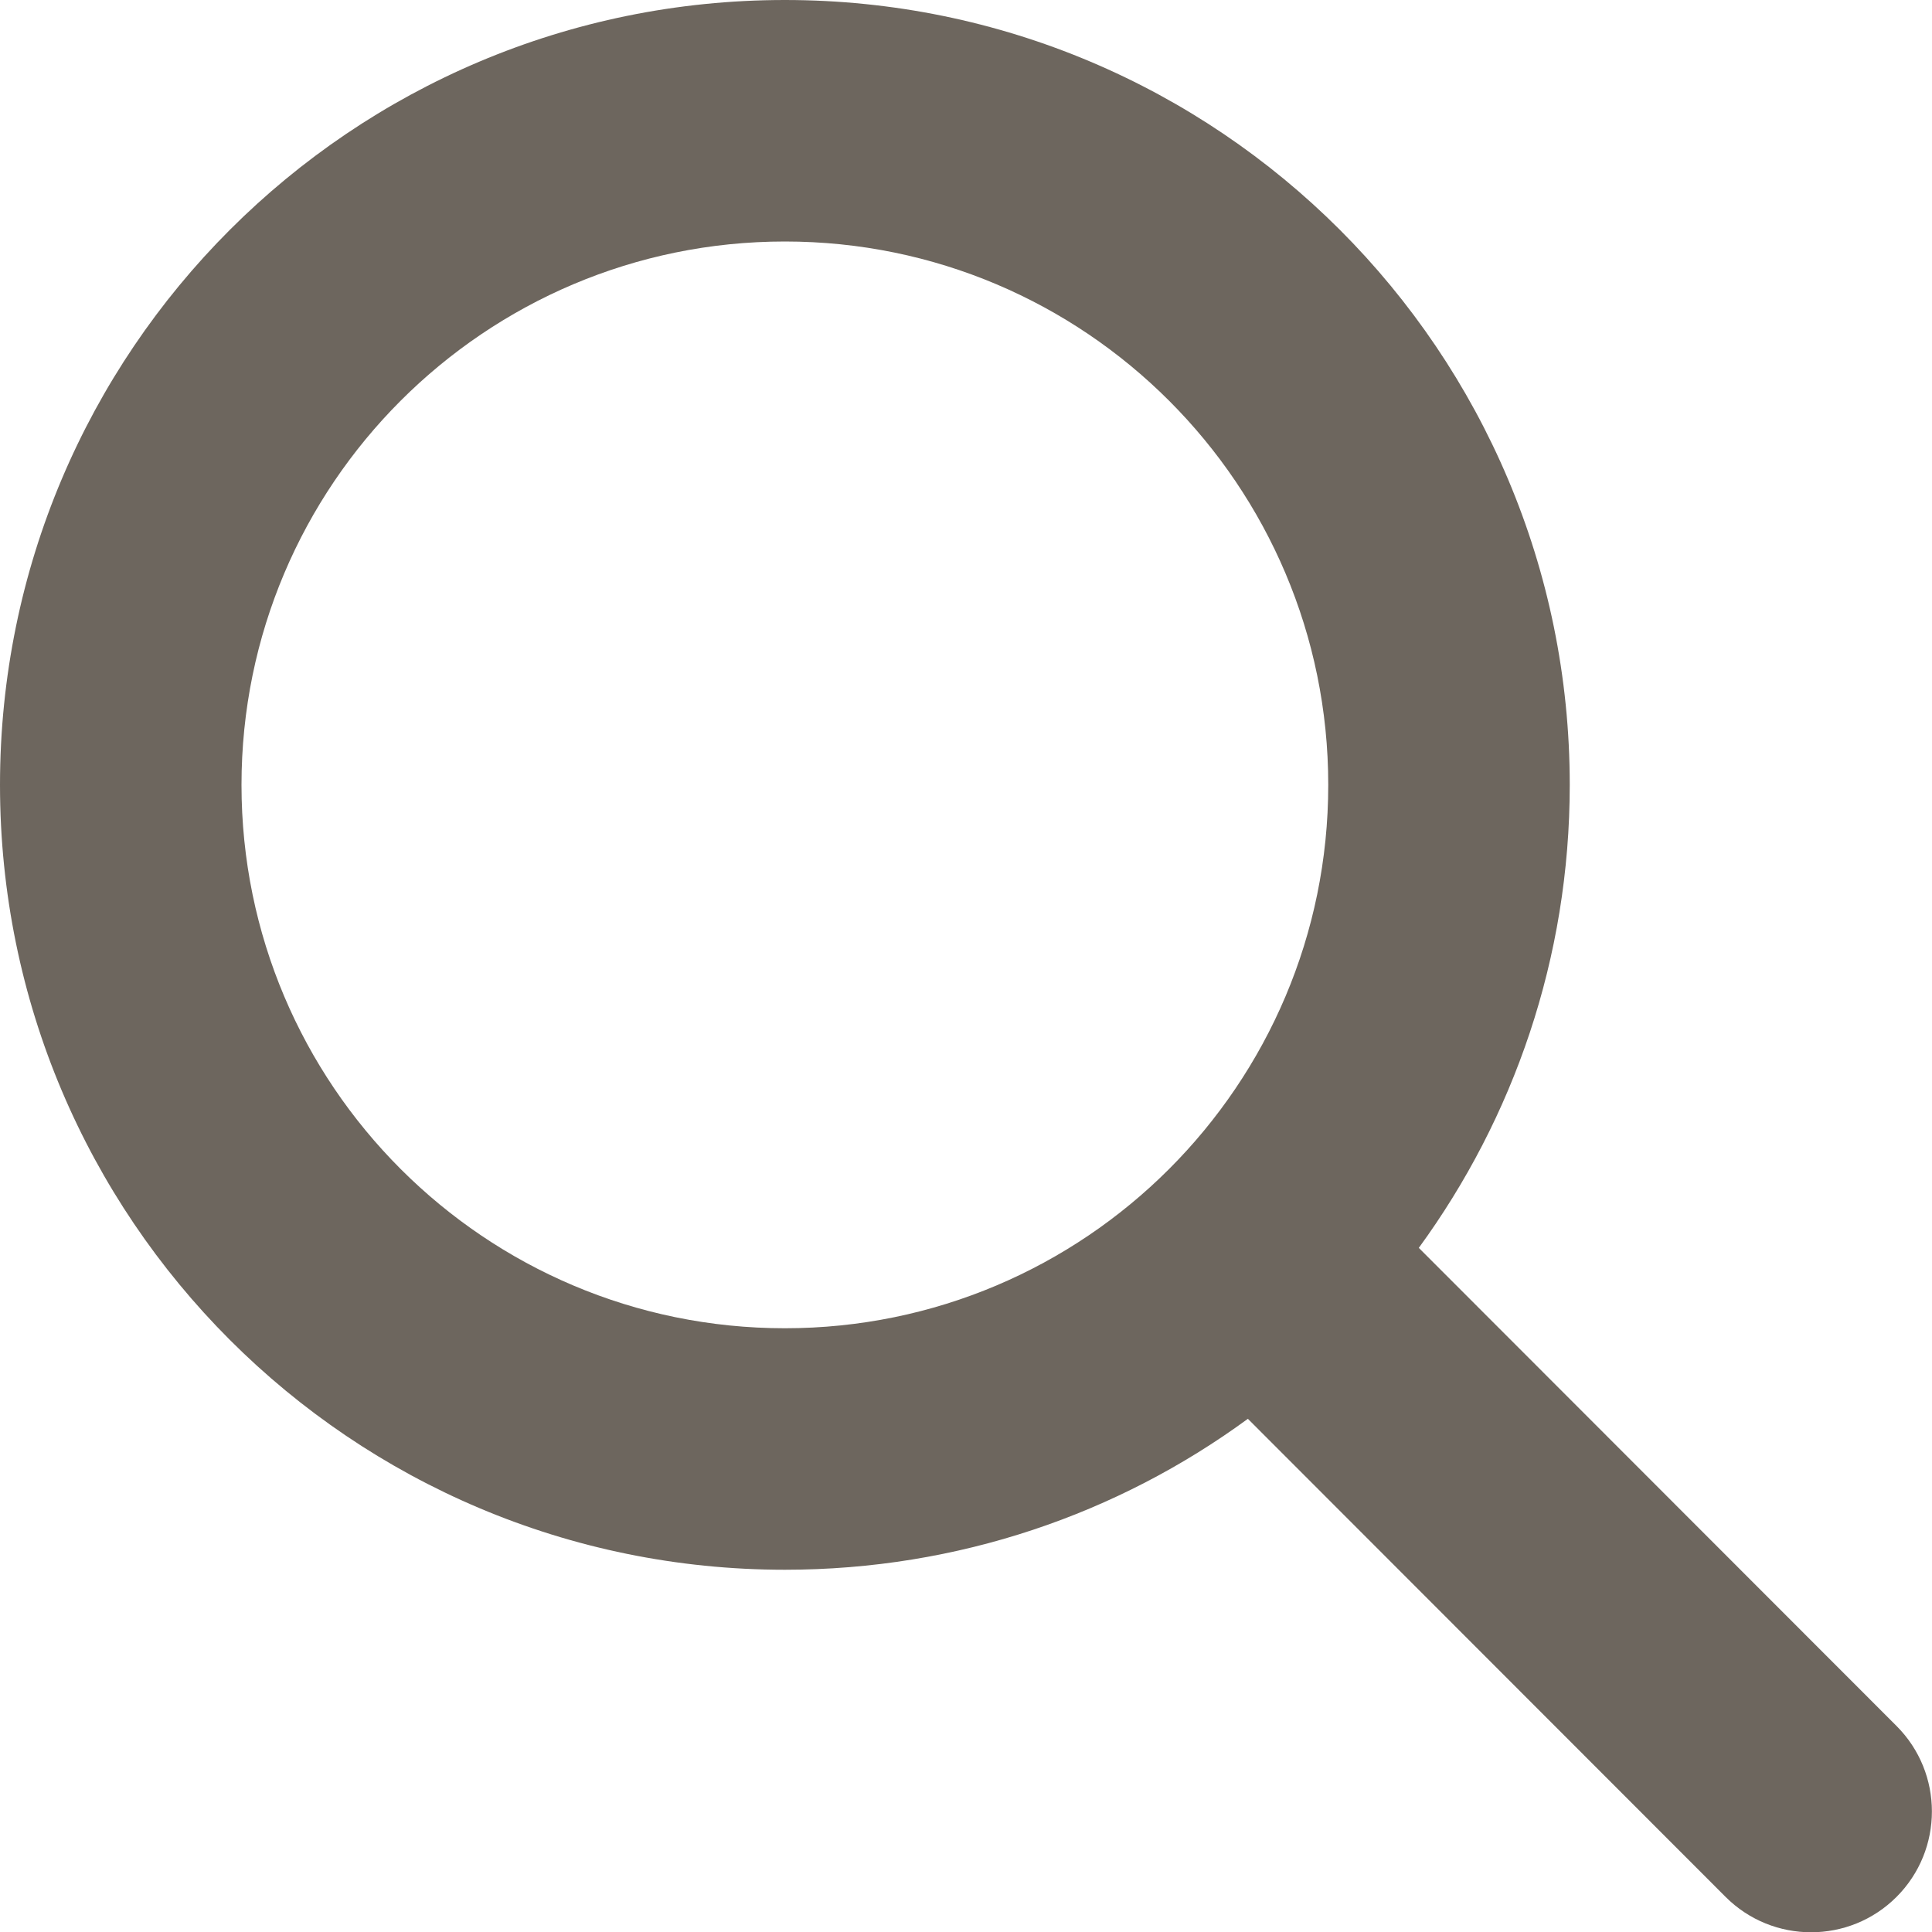
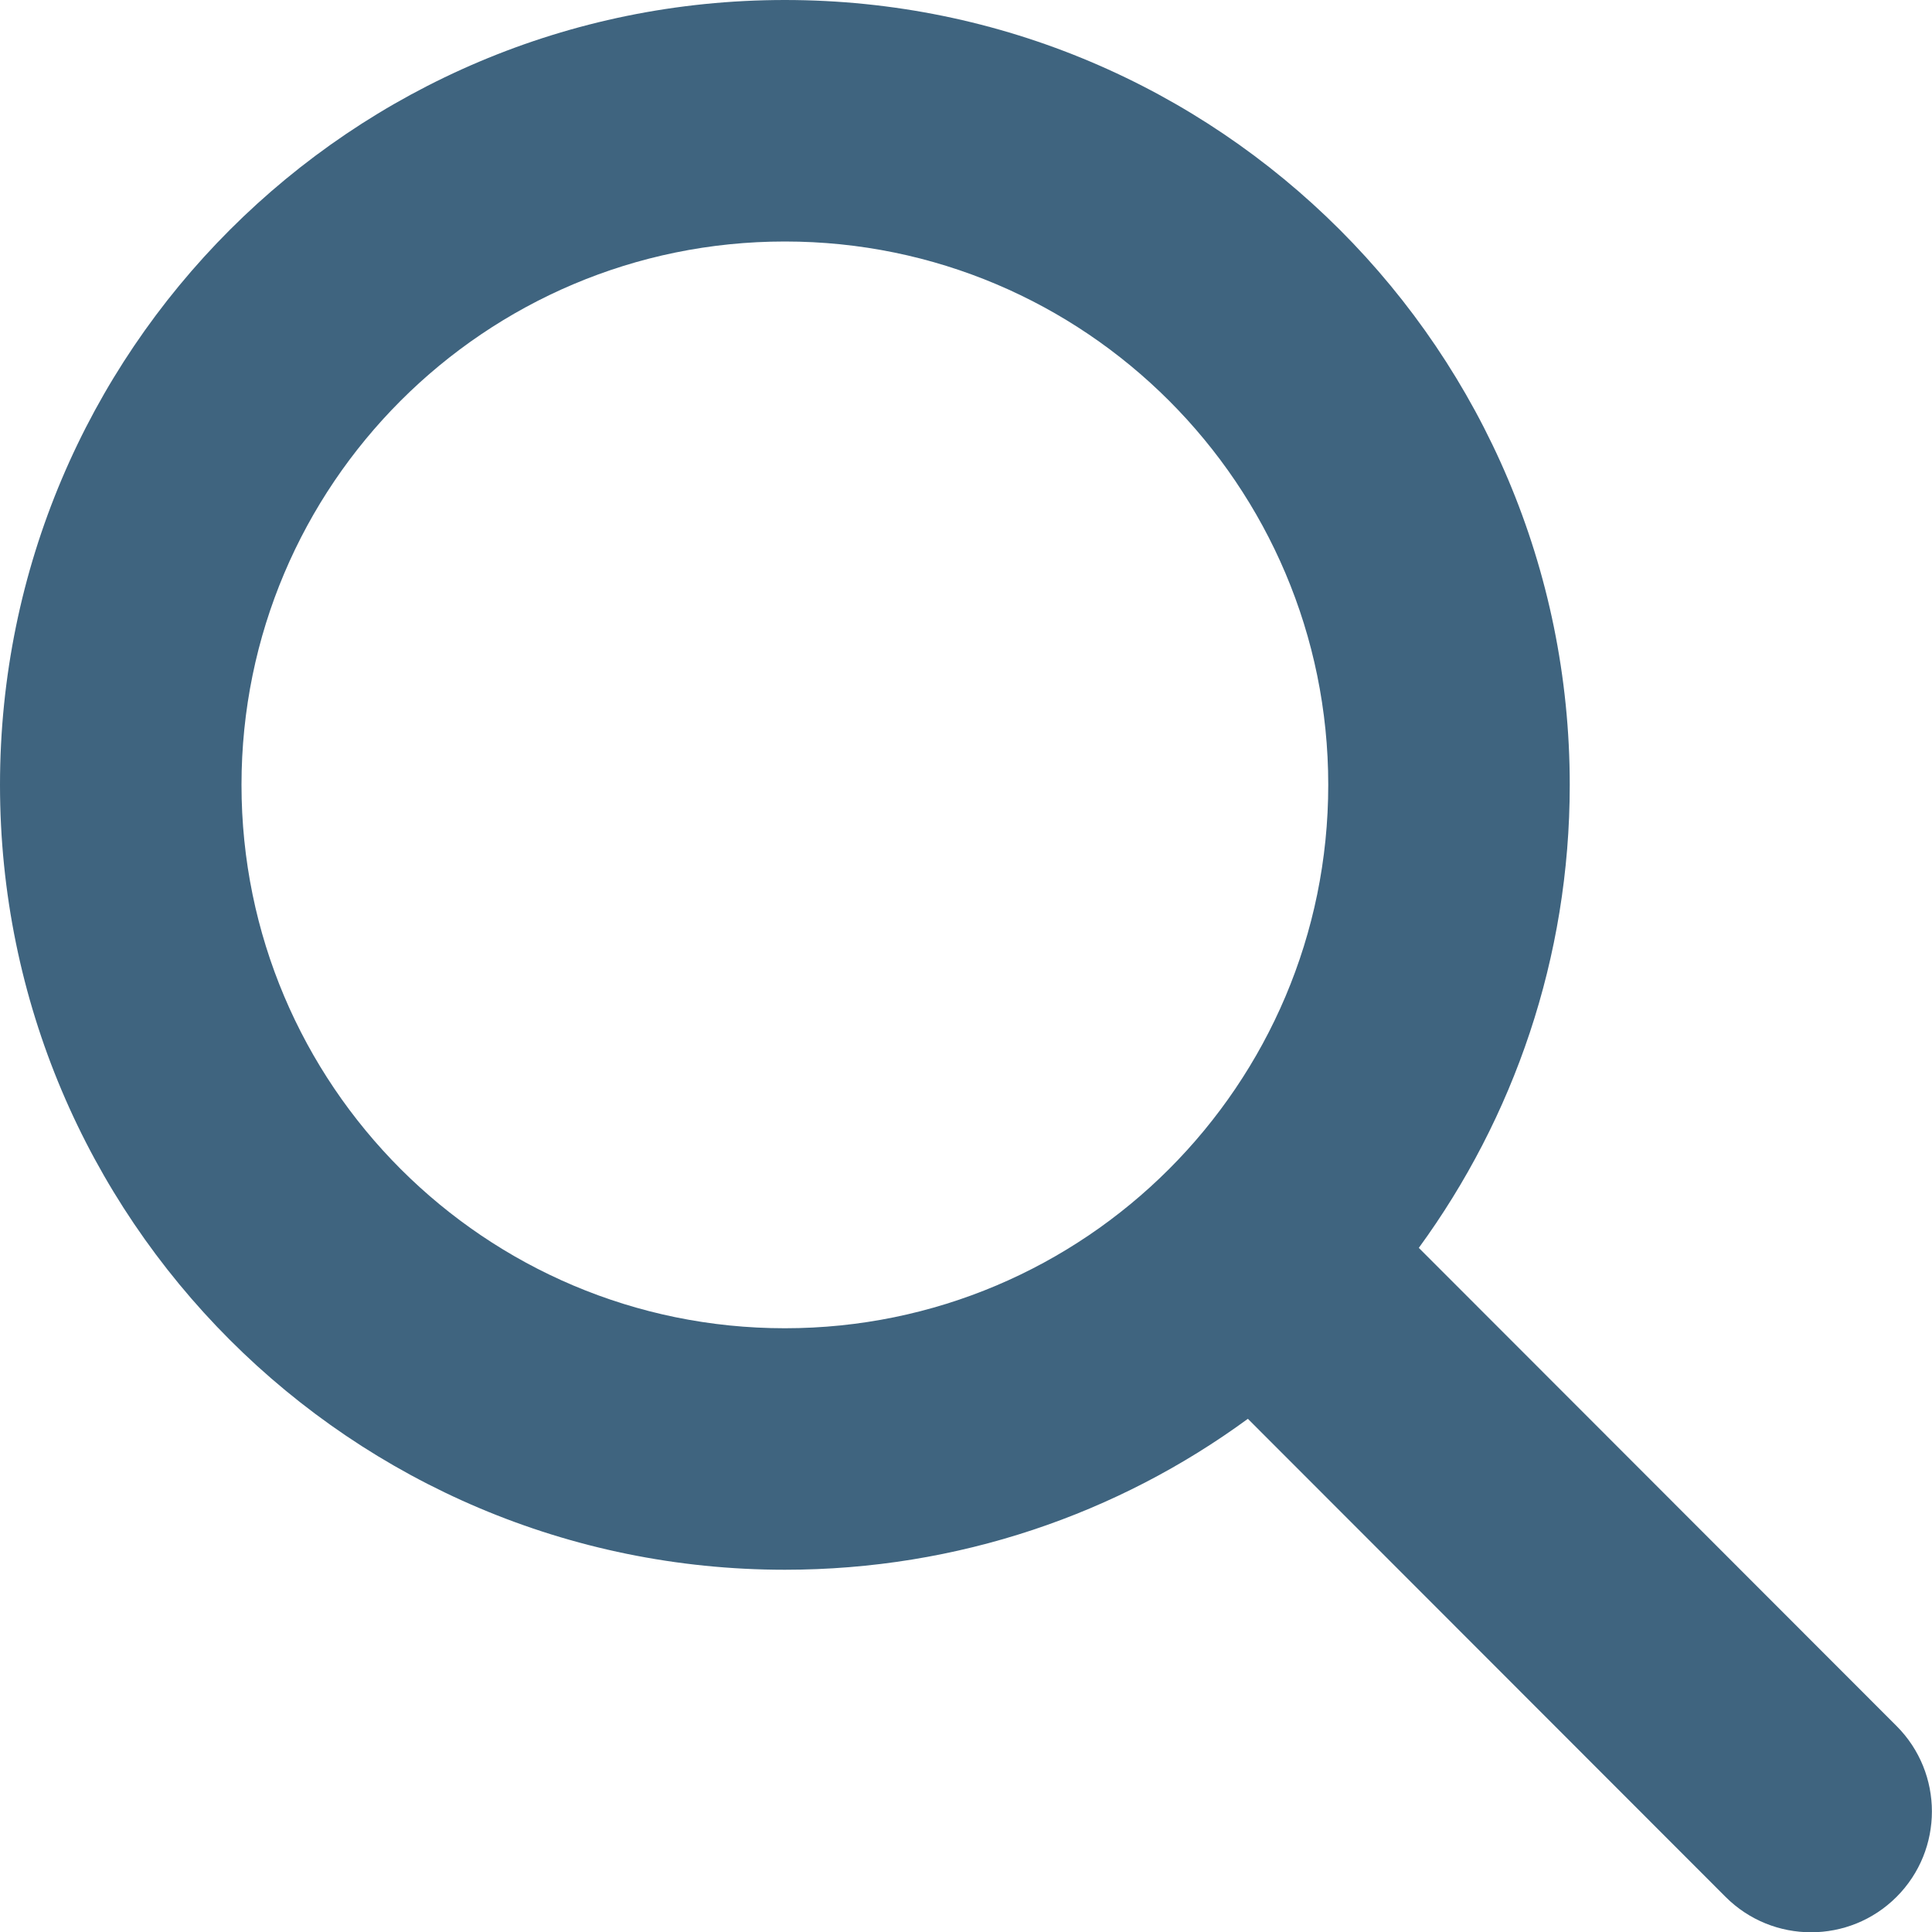
<svg xmlns="http://www.w3.org/2000/svg" viewBox="0 0 512 512">
-   <path fill="rgb(109, 102, 94)" d="M416 208c0 45.9-14.9 88.3-40 122.7L502.6 457.4c12.5 12.5 12.5 32.8 0 45.3s-32.8 12.5-45.3 0L330.7 376c-34.4 25.2-76.8 40-122.7 40C93.1 416 0 322.9 0 208S93.1 0 208 0S416 93.1 416 208zM208 352c79.5 0 144-64.5 144-144s-64.5-144-144-144S64 128.5 64 208s64.5 144 144 144z" />
+   <path fill="rgb(63, 100, 127)" d="M416 208c0 45.9-14.9 88.3-40 122.7L502.6 457.4c12.5 12.5 12.5 32.8 0 45.3s-32.8 12.5-45.3 0L330.7 376c-34.4 25.2-76.8 40-122.7 40C93.1 416 0 322.9 0 208S93.1 0 208 0S416 93.1 416 208zM208 352c79.5 0 144-64.5 144-144s-64.5-144-144-144S64 128.5 64 208s64.5 144 144 144z" />
</svg>
